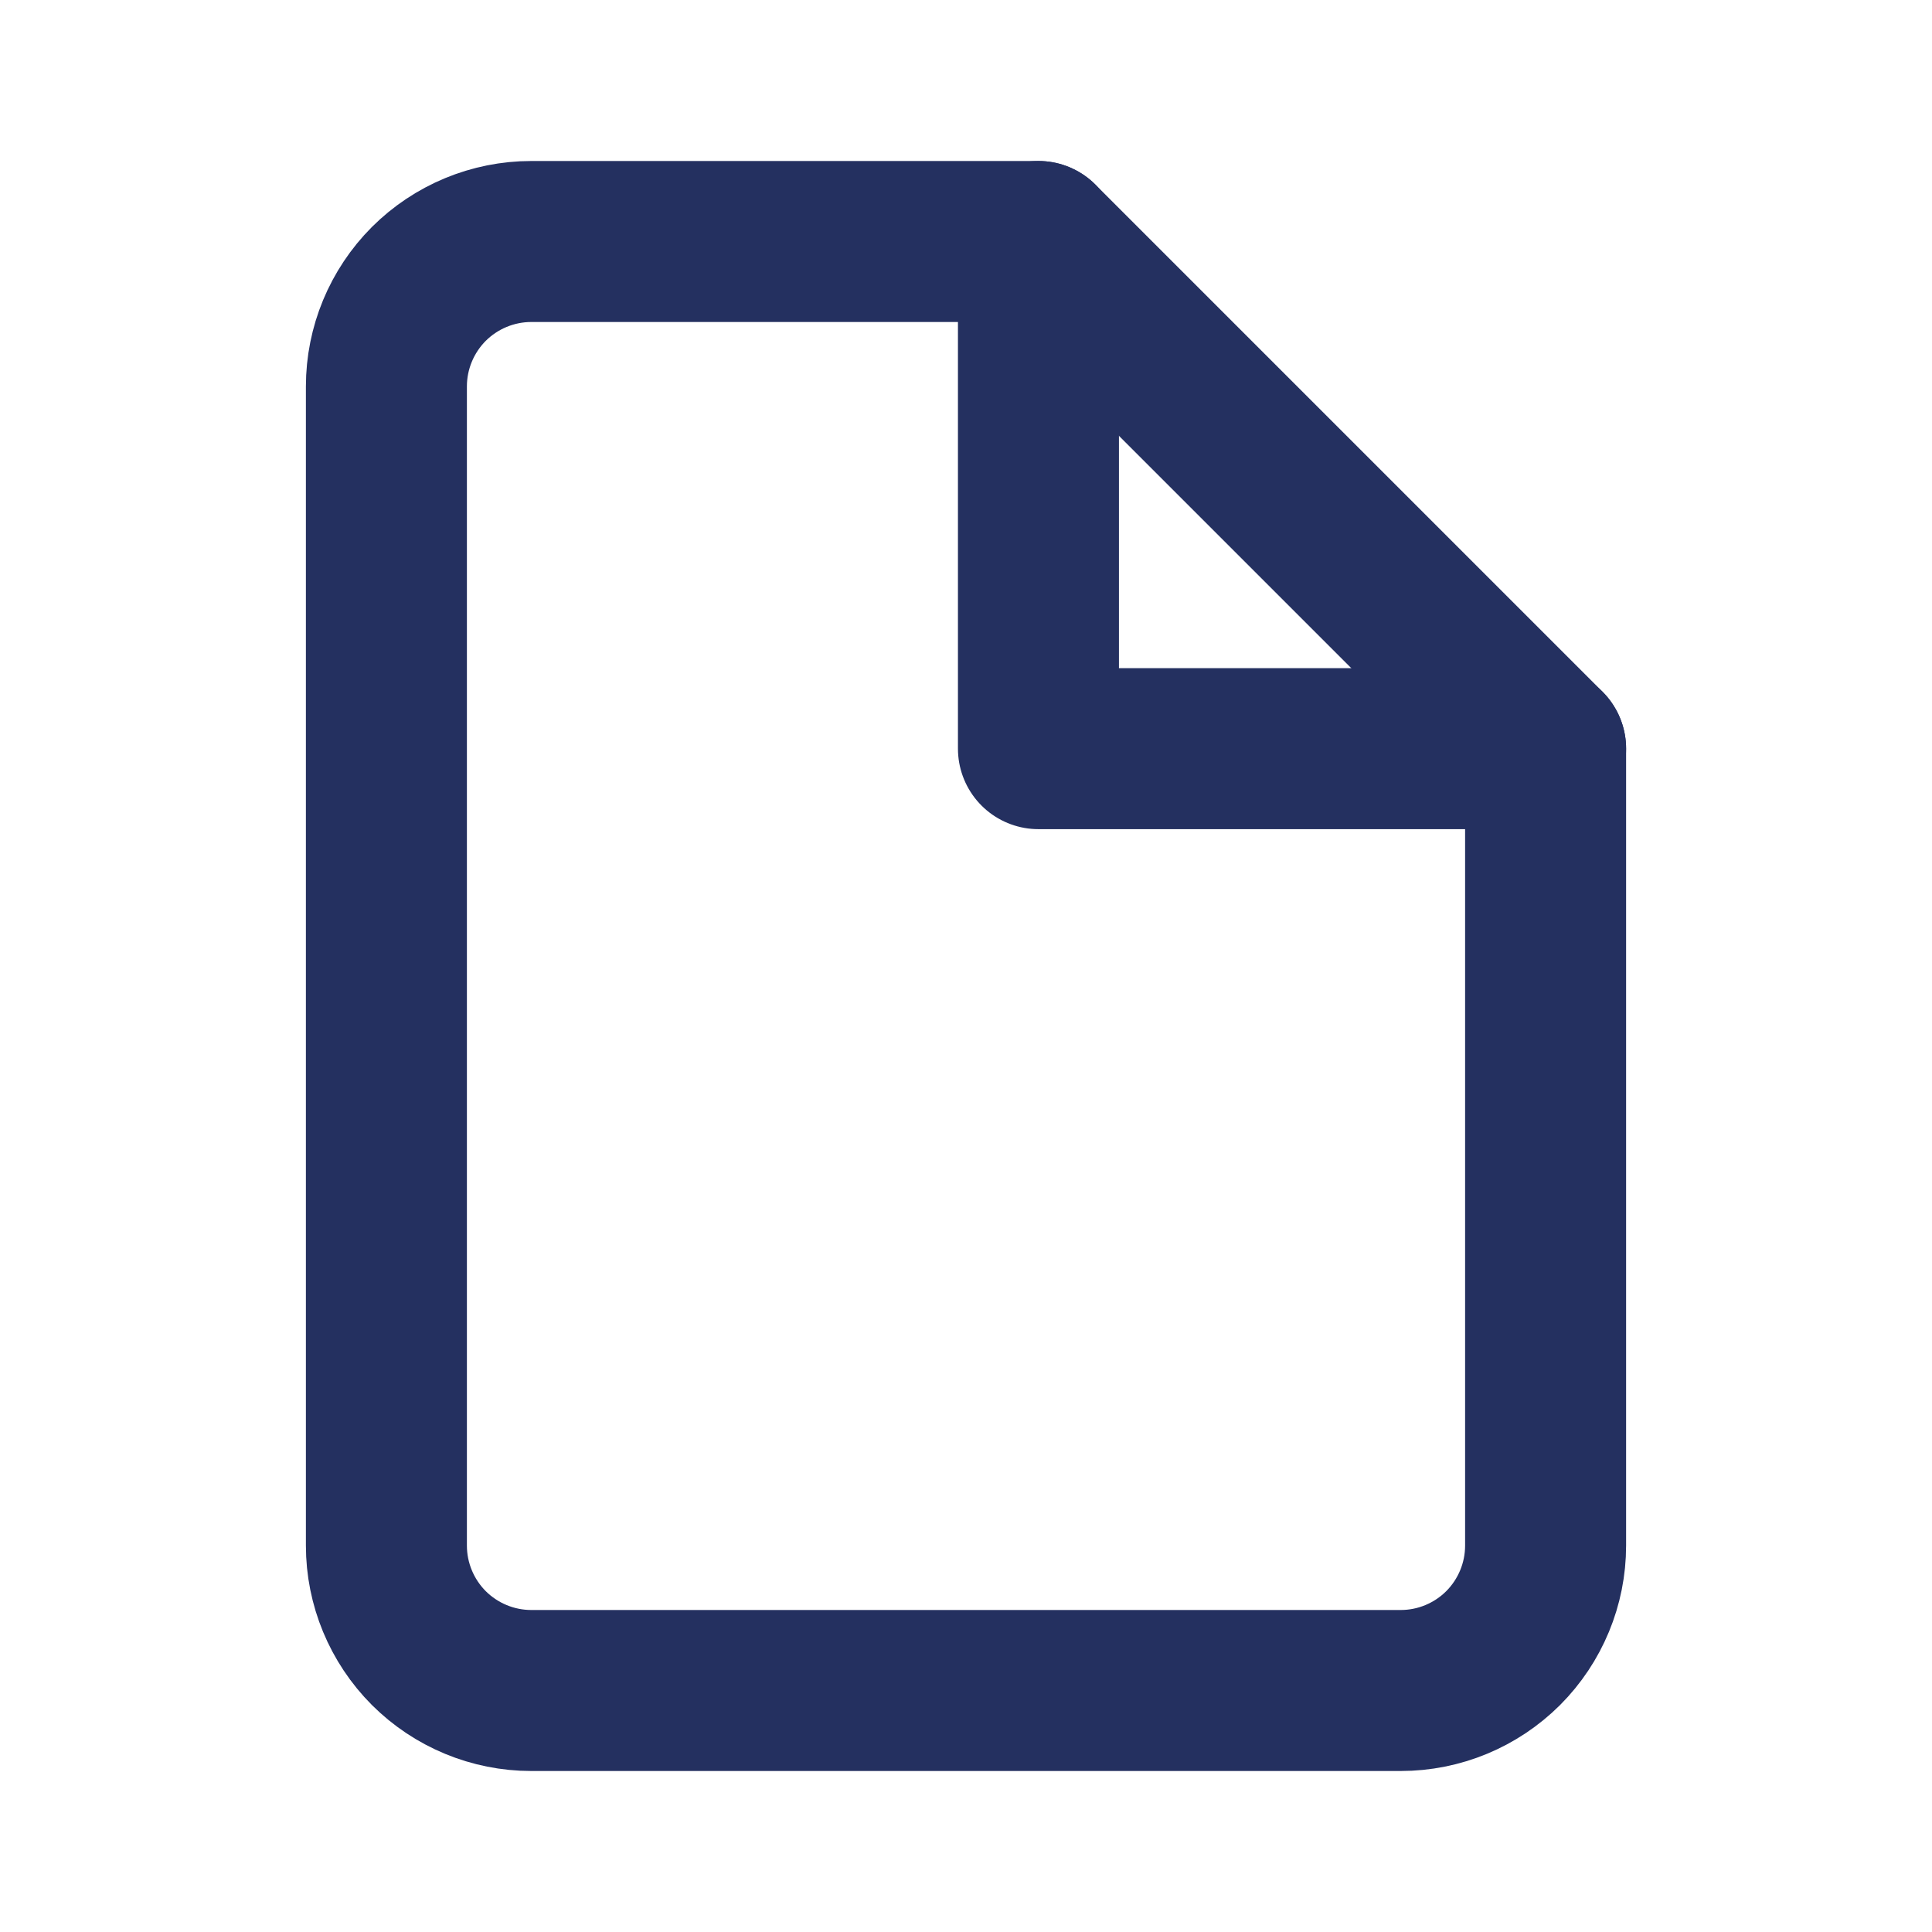
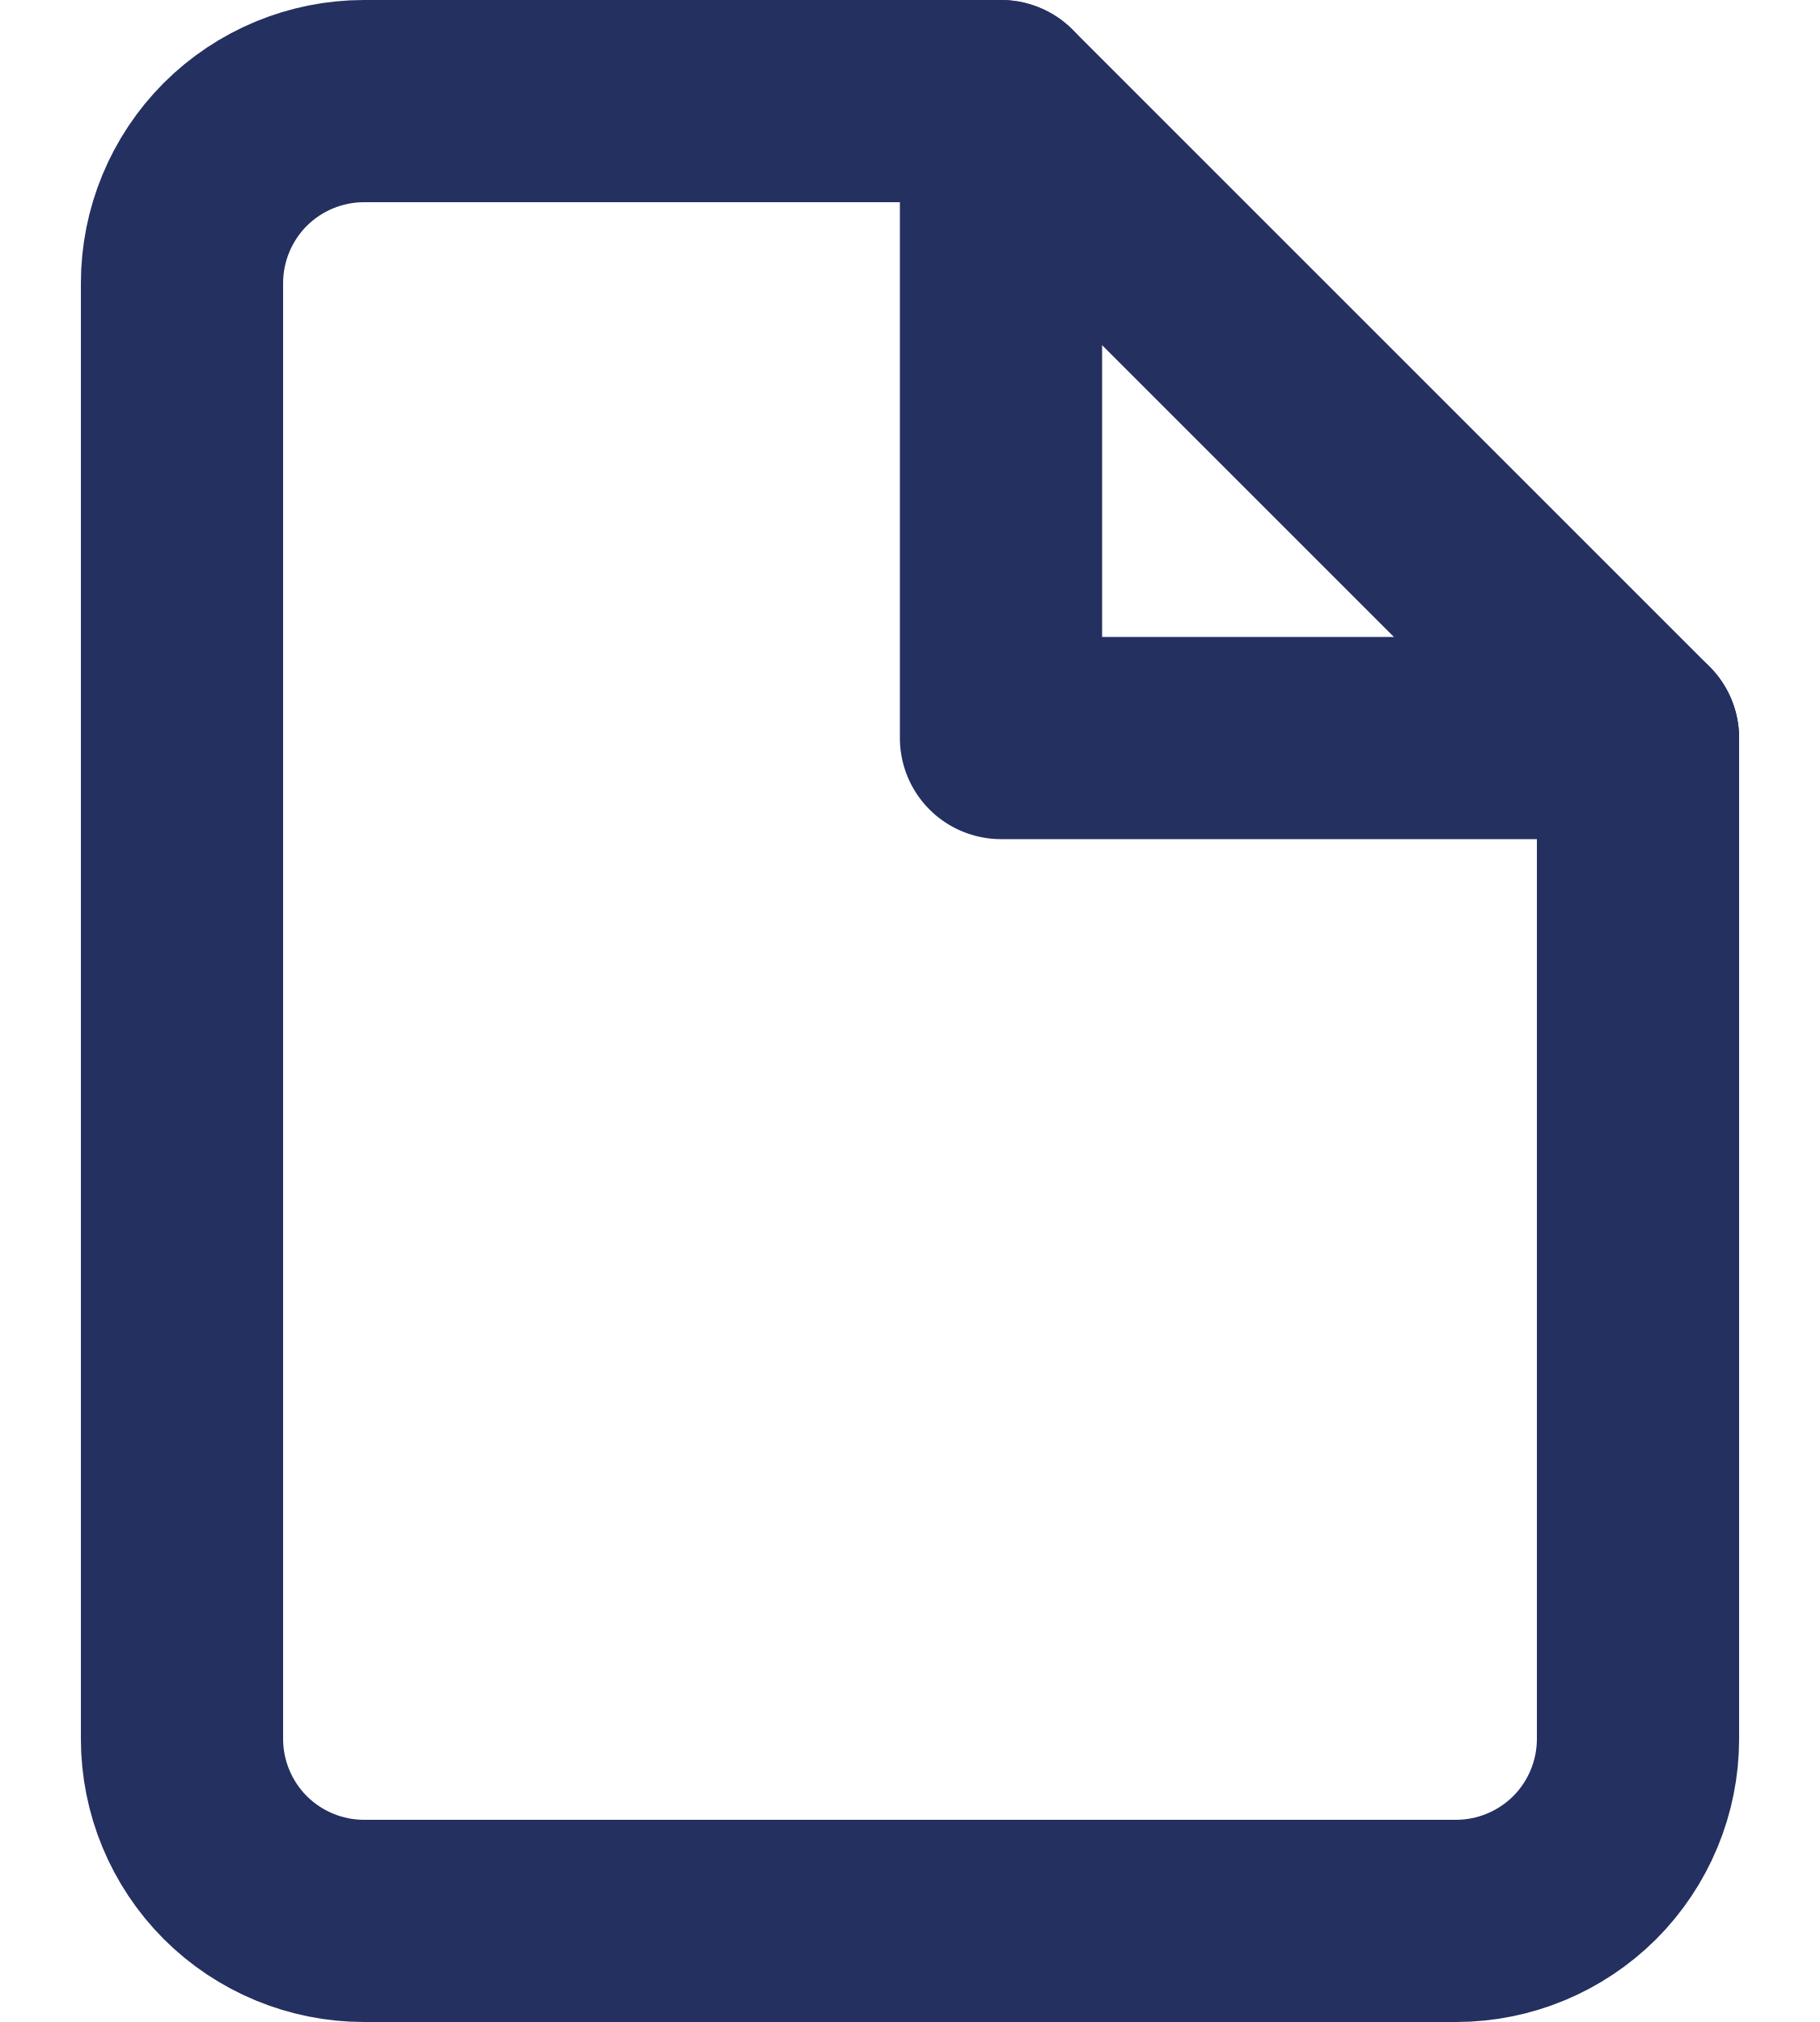
- <svg xmlns="http://www.w3.org/2000/svg" width="24" height="24" viewBox="0 0 24 24" fill="none">
-   <path d="M12.9 3H6.6C6.123 3 5.665 3.19 5.327 3.527C4.99 3.865 4.8 4.323 4.8 4.8V19.2C4.8 19.677 4.99 20.135 5.327 20.473C5.665 20.81 6.123 21 6.6 21H17.4C17.878 21 18.335 20.81 18.673 20.473C19.01 20.135 19.2 19.677 19.2 19.2V9.3L12.9 3Z" stroke="#243060" stroke-width="2" stroke-linecap="round" stroke-linejoin="round" />
-   <path d="M12.9 3V9.3H19.2" stroke="#243060" stroke-width="2" stroke-linecap="round" stroke-linejoin="round" />
+ <svg xmlns="http://www.w3.org/2000/svg" width="18" height="20" viewBox="0 0 18 20" fill="none">
+   <path d="M9.9 1H3.6C3.123 1 2.665 1.19 2.327 1.527C1.99 1.865 1.8 2.323 1.8 2.8V17.2C1.8 17.677 1.99 18.135 2.327 18.473C2.665 18.81 3.123 19 3.6 19H14.4C14.877 19 15.335 18.81 15.673 18.473C16.01 18.135 16.2 17.677 16.2 17.2V7.3L9.9 1Z" stroke="#243060" stroke-width="2" stroke-linecap="round" stroke-linejoin="round" />
+   <path d="M9.9 1V7.3H16.2" stroke="#243060" stroke-width="2" stroke-linecap="round" stroke-linejoin="round" />
</svg>
